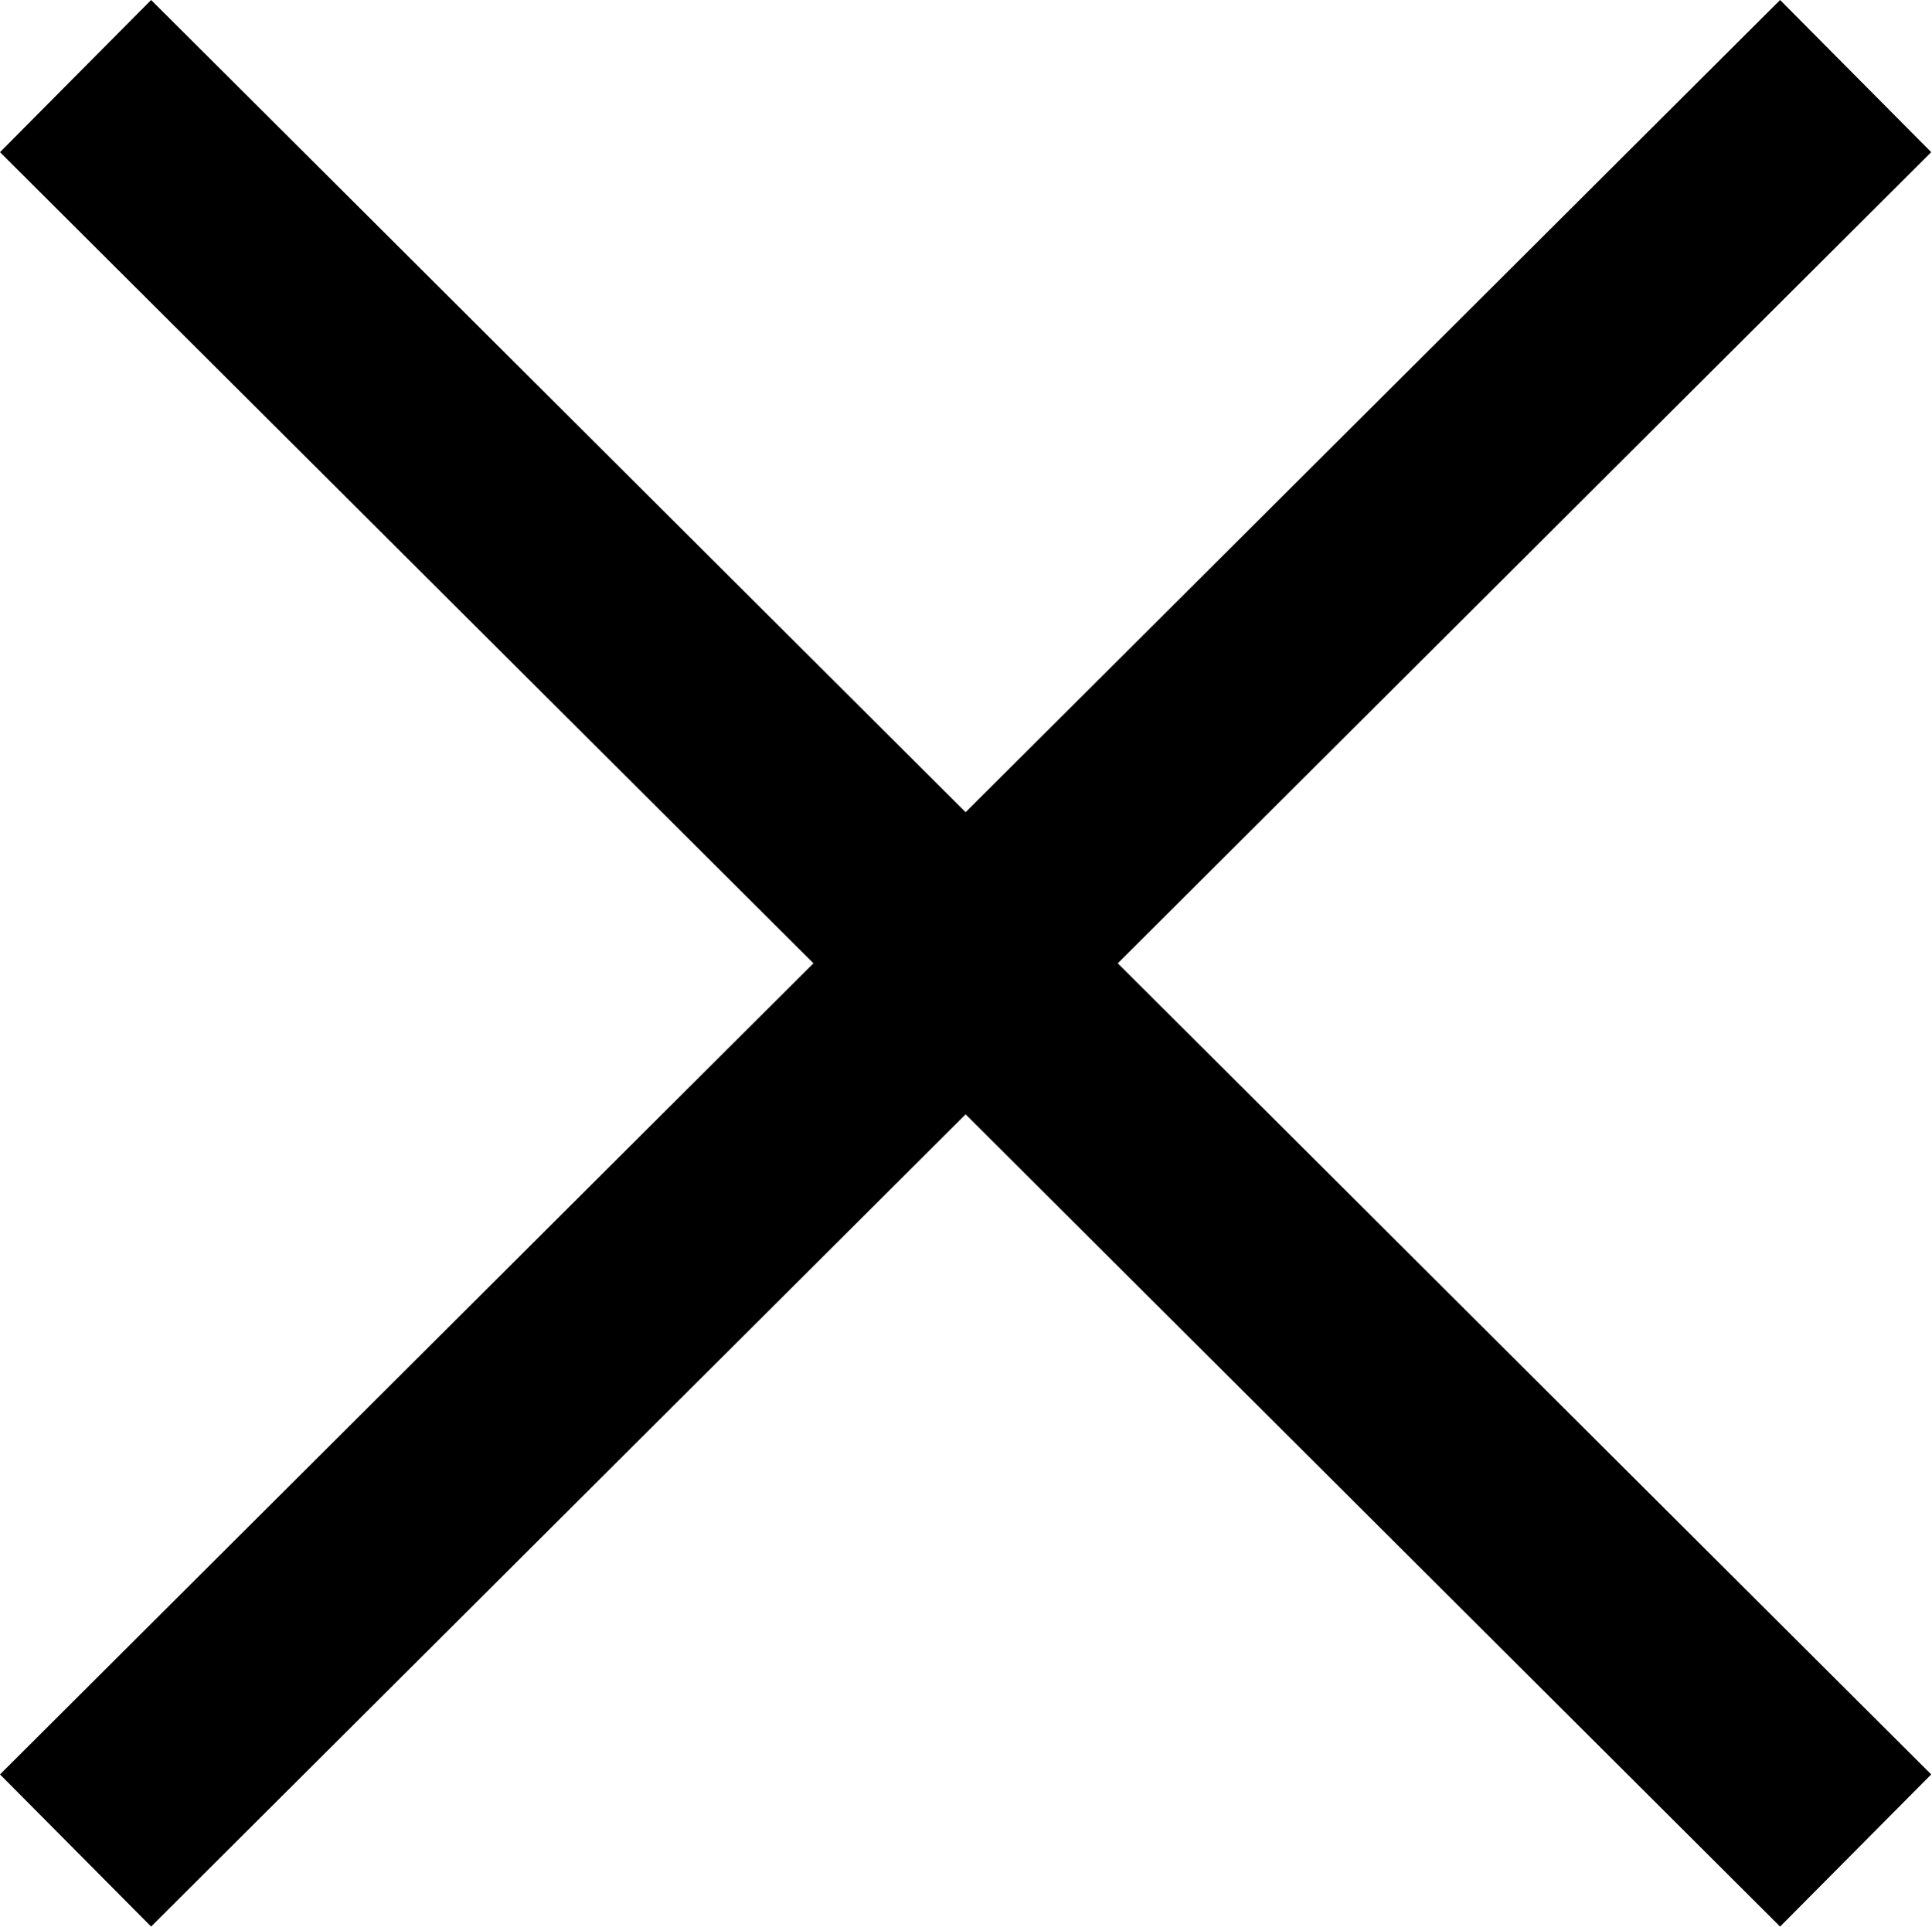
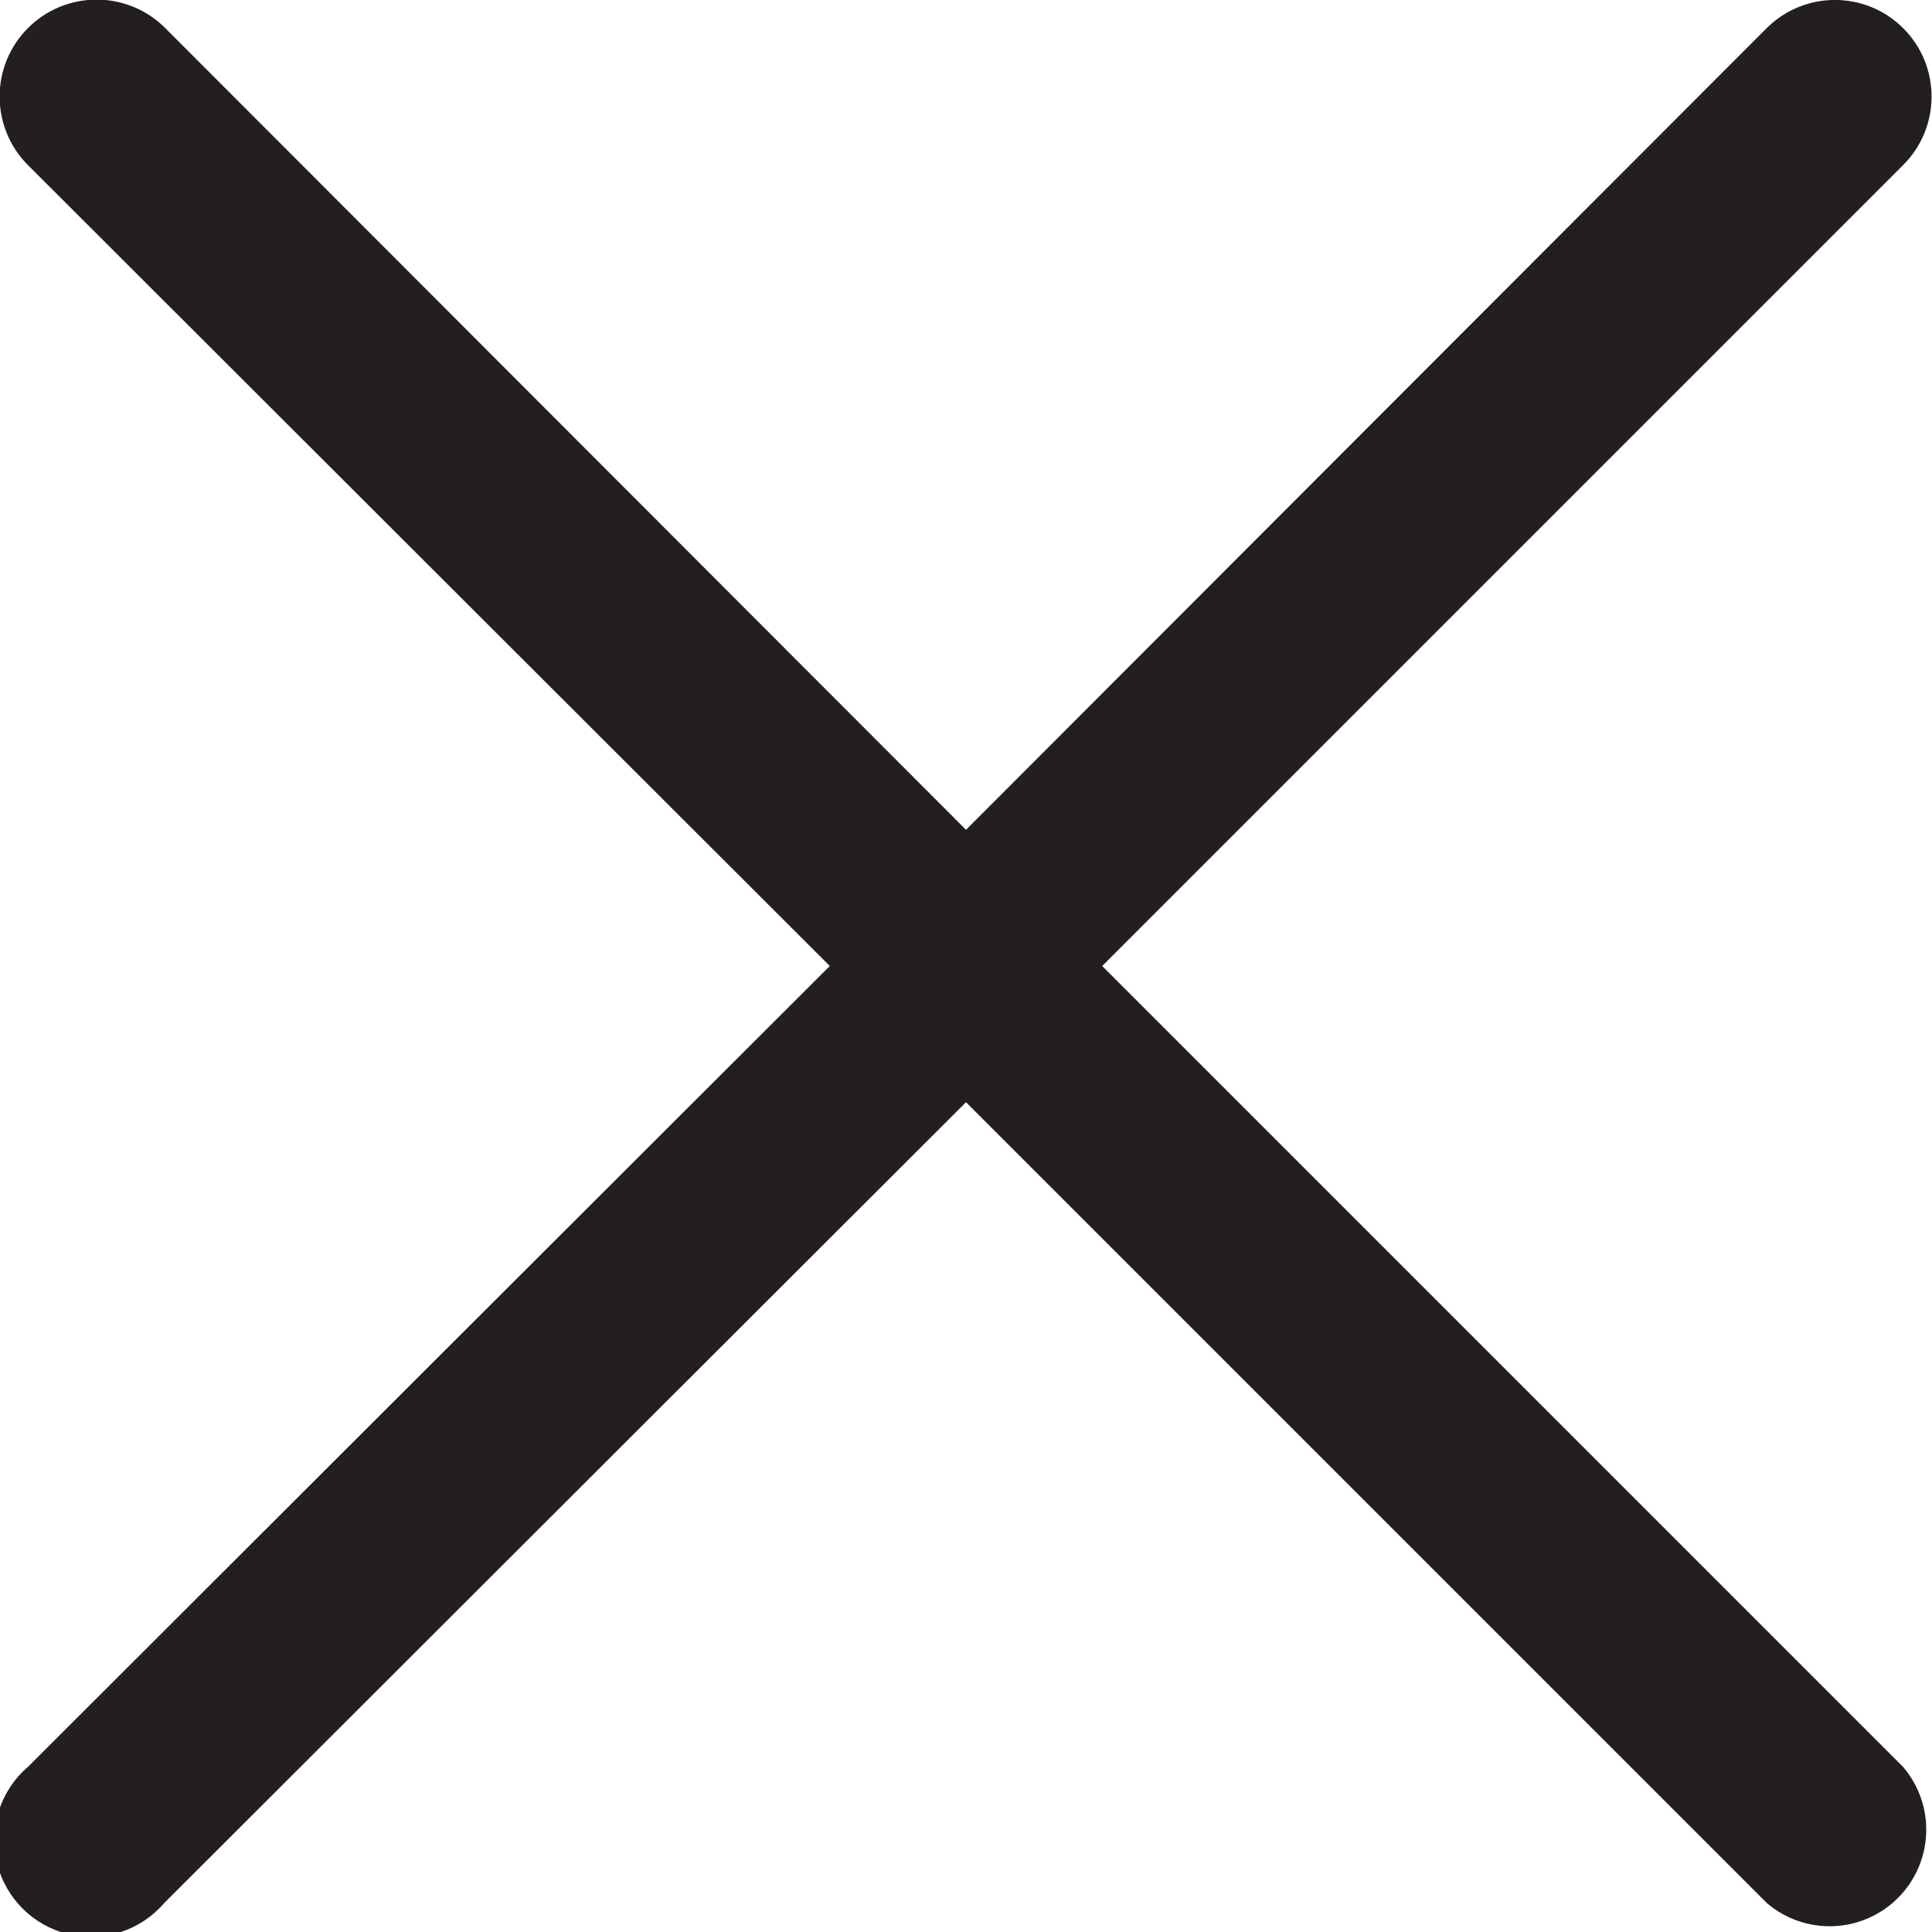
- <svg xmlns="http://www.w3.org/2000/svg" viewBox="0 0 18.02 17.98">
-   <path d="M18.02 1.42L16.61 0l-7.6 7.58L1.41 0 0 1.42l7.59 7.57L0 16.56l1.41 1.42 7.6-7.58 7.6 7.58 1.41-1.42-7.59-7.57 7.59-7.57z" />
+ <svg xmlns="http://www.w3.org/2000/svg" id="Layer_1" data-name="Layer 1" viewBox="0 0 20 20">
+   <defs>
+     <style>.cls-1{fill:#231f20}</style>
+   </defs>
+   <path class="cls-1" d="M11.41 10l8.29-8.29A1 1 0 0 0 18.29.29L10 8.59 1.71.29A1 1 0 0 0 .29 1.71L8.59 10l-8.3 8.29A1 1 0 1 0 1.7 19.7l8.3-8.29 8.29 8.29a1 1 0 0 0 1.41-1.41z" />
</svg>
